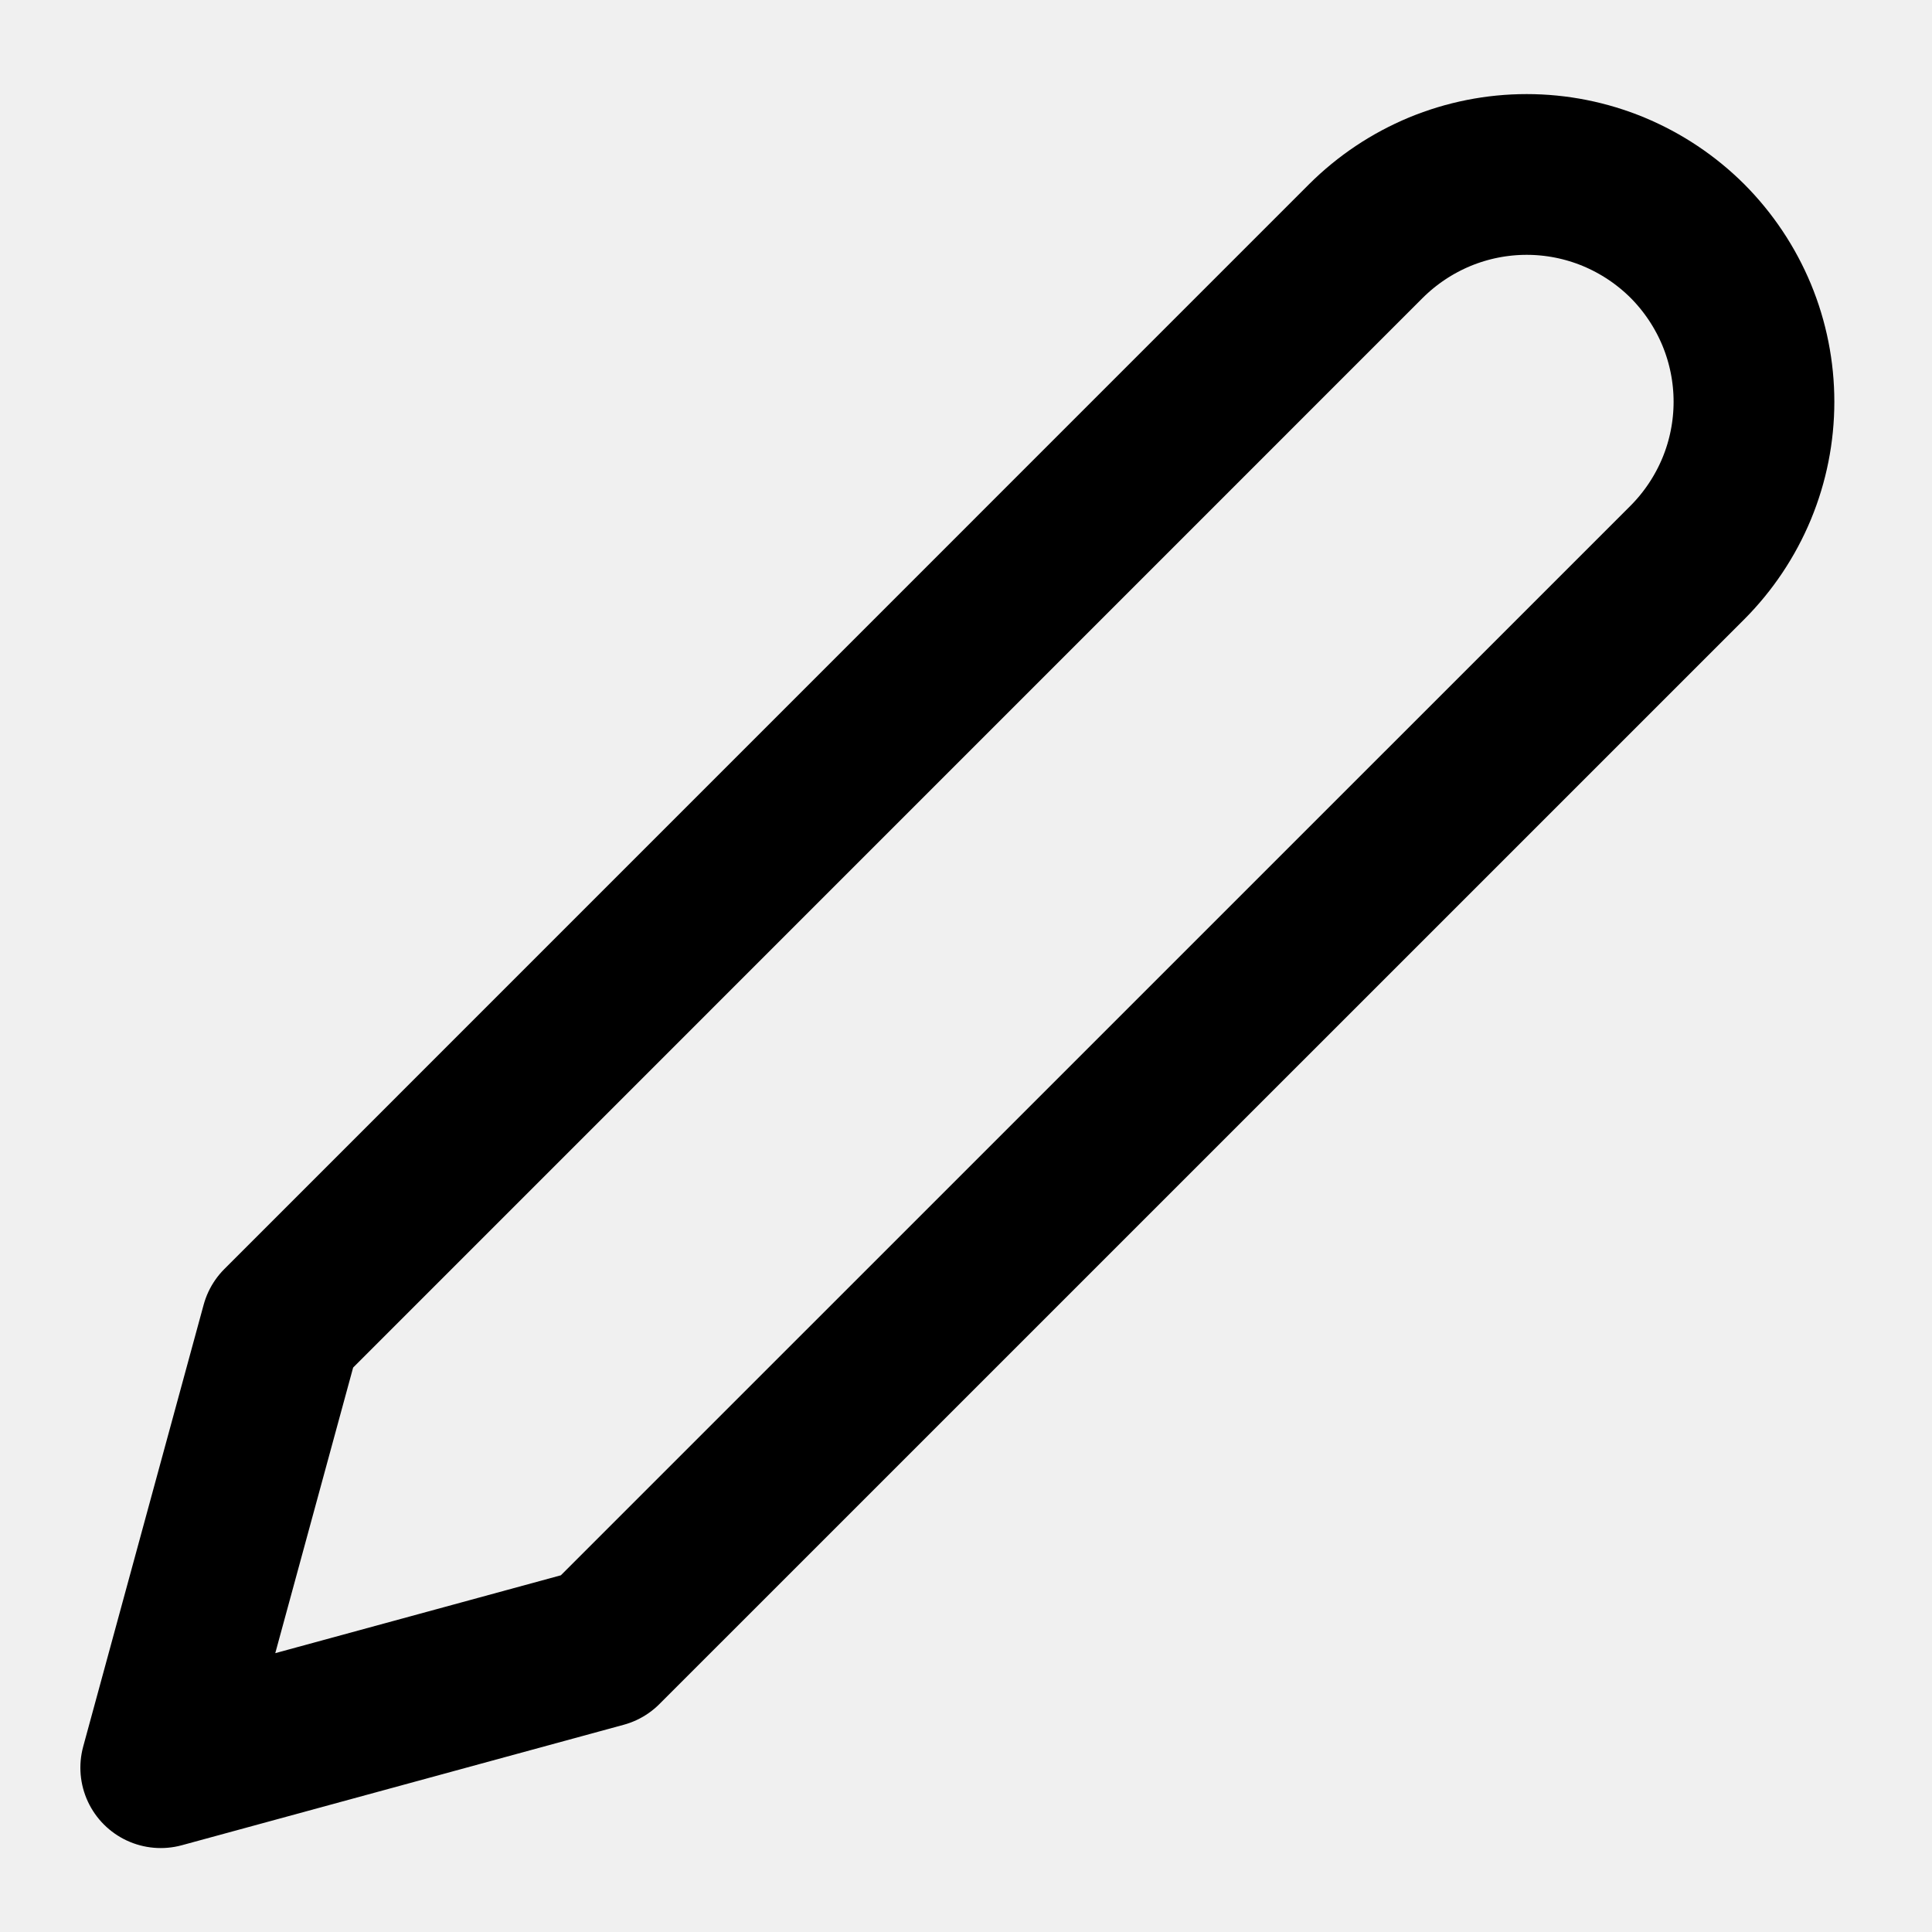
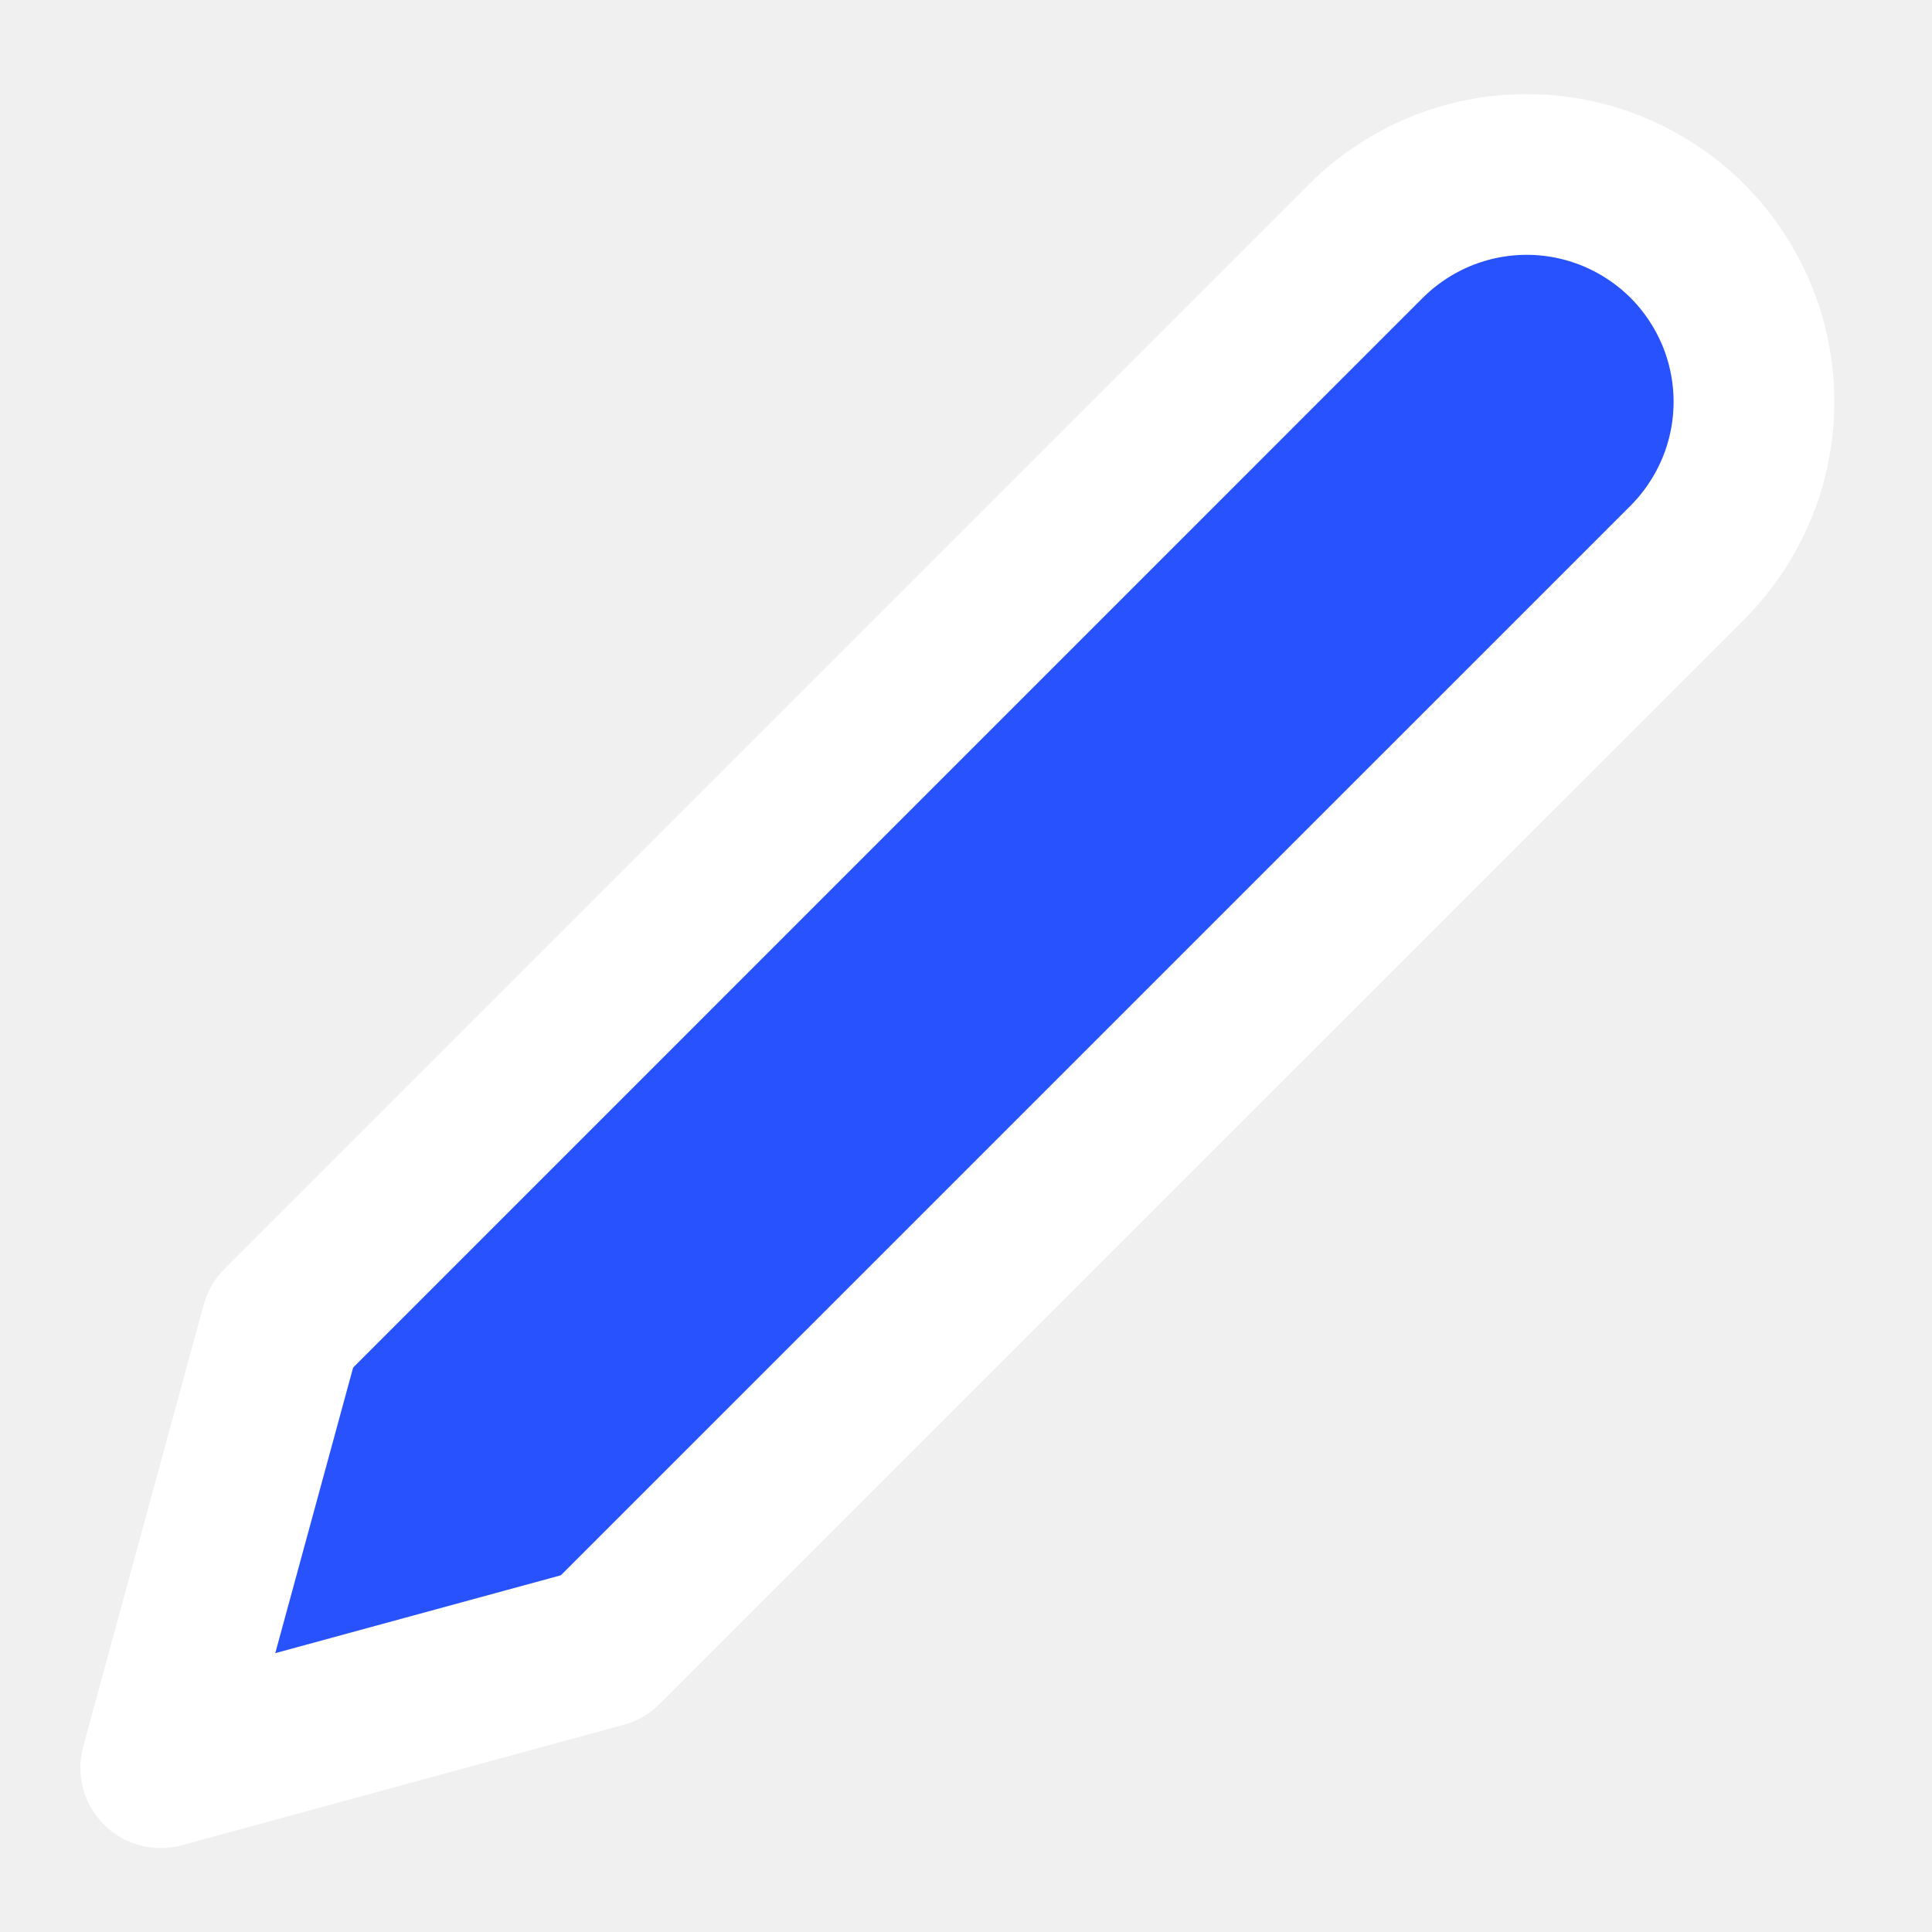
- <svg xmlns="http://www.w3.org/2000/svg" width="20" height="20" viewBox="0 0 20 20" fill="none">
+ <svg xmlns="http://www.w3.org/2000/svg" width="20" height="20" viewBox="0 0 20 20" fill="#2952FF">
  <g clip-path="url(#clip0_385_820)">
-     <path d="M14.14 2.495C14.359 2.277 14.618 2.104 14.904 1.985C15.189 1.867 15.495 1.806 15.804 1.806C16.113 1.806 16.419 1.867 16.704 1.985C16.99 2.104 17.249 2.277 17.468 2.495C17.686 2.714 17.859 2.973 17.978 3.259C18.096 3.544 18.157 3.85 18.157 4.159C18.157 4.468 18.096 4.774 17.978 5.059C17.859 5.345 17.686 5.604 17.468 5.823L6.238 17.052L1.664 18.299L2.911 13.725L14.14 2.495Z" stroke="black" stroke-width="1.664" stroke-linecap="round" stroke-linejoin="round" />
+     <path d="M14.14 2.495C14.359 2.277 14.618 2.104 14.904 1.985C15.189 1.867 15.495 1.806 15.804 1.806C16.113 1.806 16.419 1.867 16.704 1.985C16.99 2.104 17.249 2.277 17.468 2.495C17.686 2.714 17.859 2.973 17.978 3.259C18.096 3.544 18.157 3.85 18.157 4.159C18.157 4.468 18.096 4.774 17.978 5.059C17.859 5.345 17.686 5.604 17.468 5.823L6.238 17.052L1.664 18.299L2.911 13.725L14.14 2.495Z" stroke="white" stroke-width="1.664" stroke-linecap="round" stroke-linejoin="round" />
  </g>
  <defs>
    <clipPath id="clip0_385_820">
      <rect width="19.963" height="19.963" fill="white" />
    </clipPath>
  </defs>
</svg>
